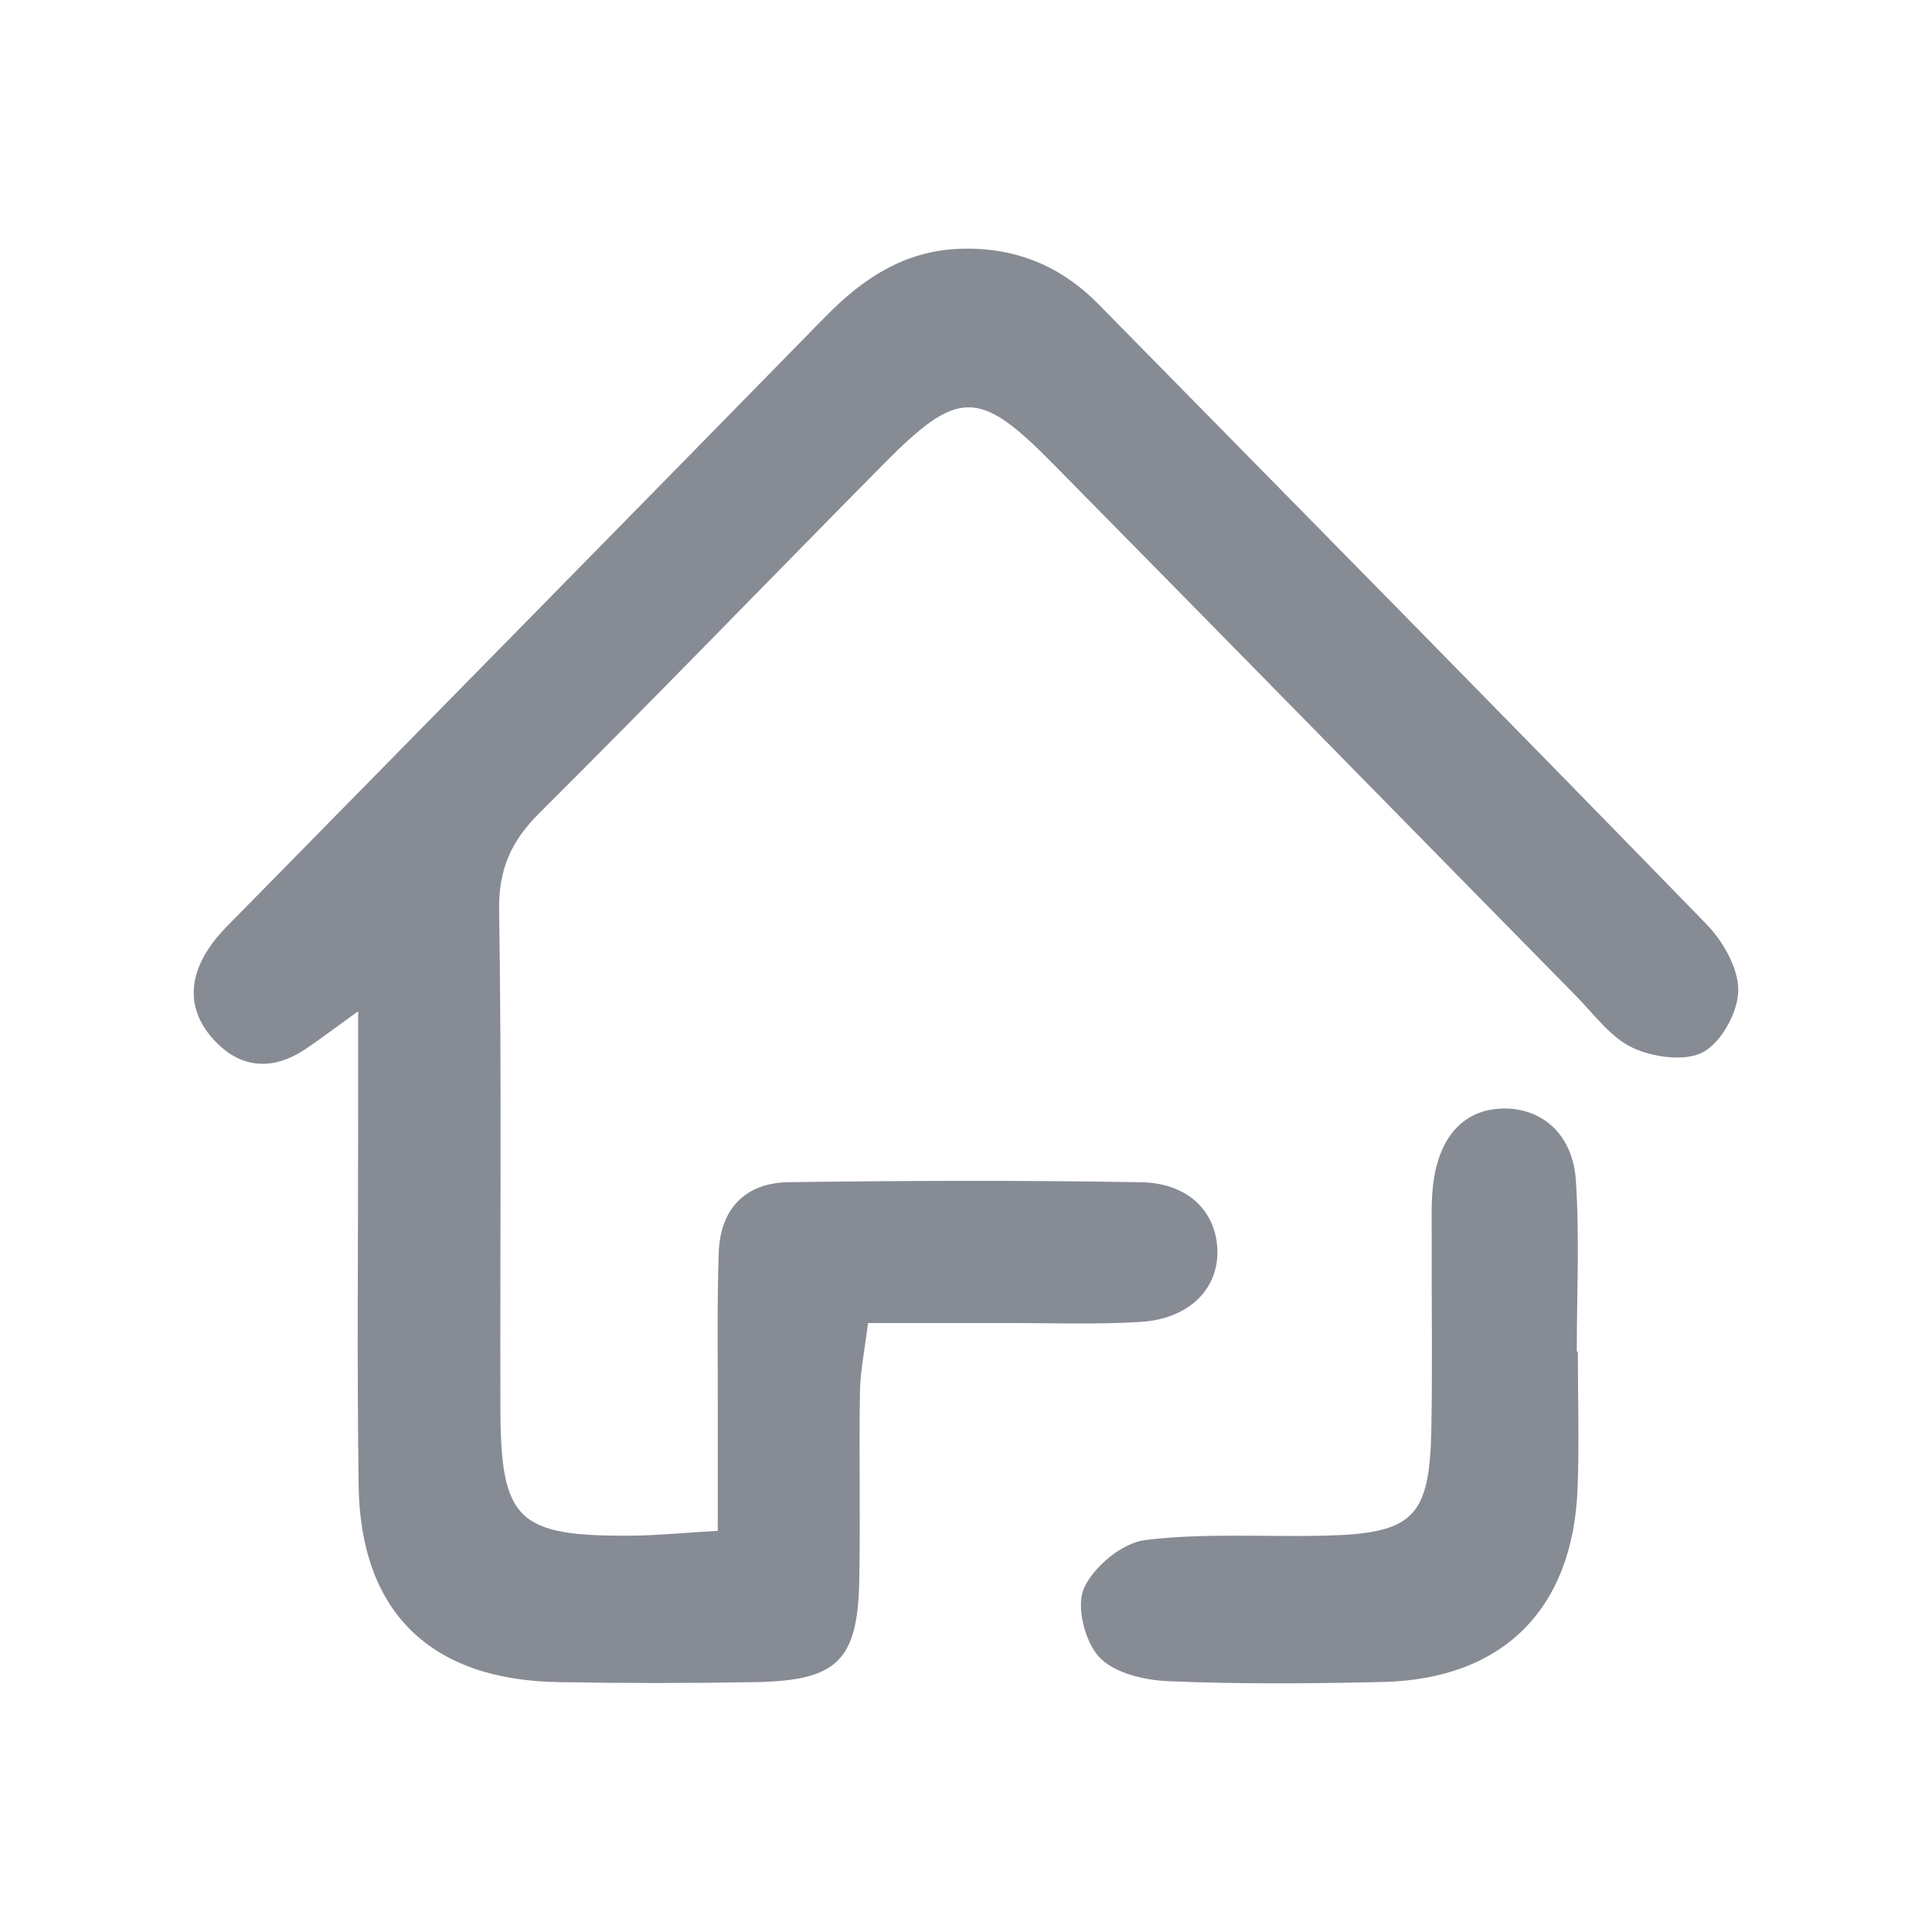
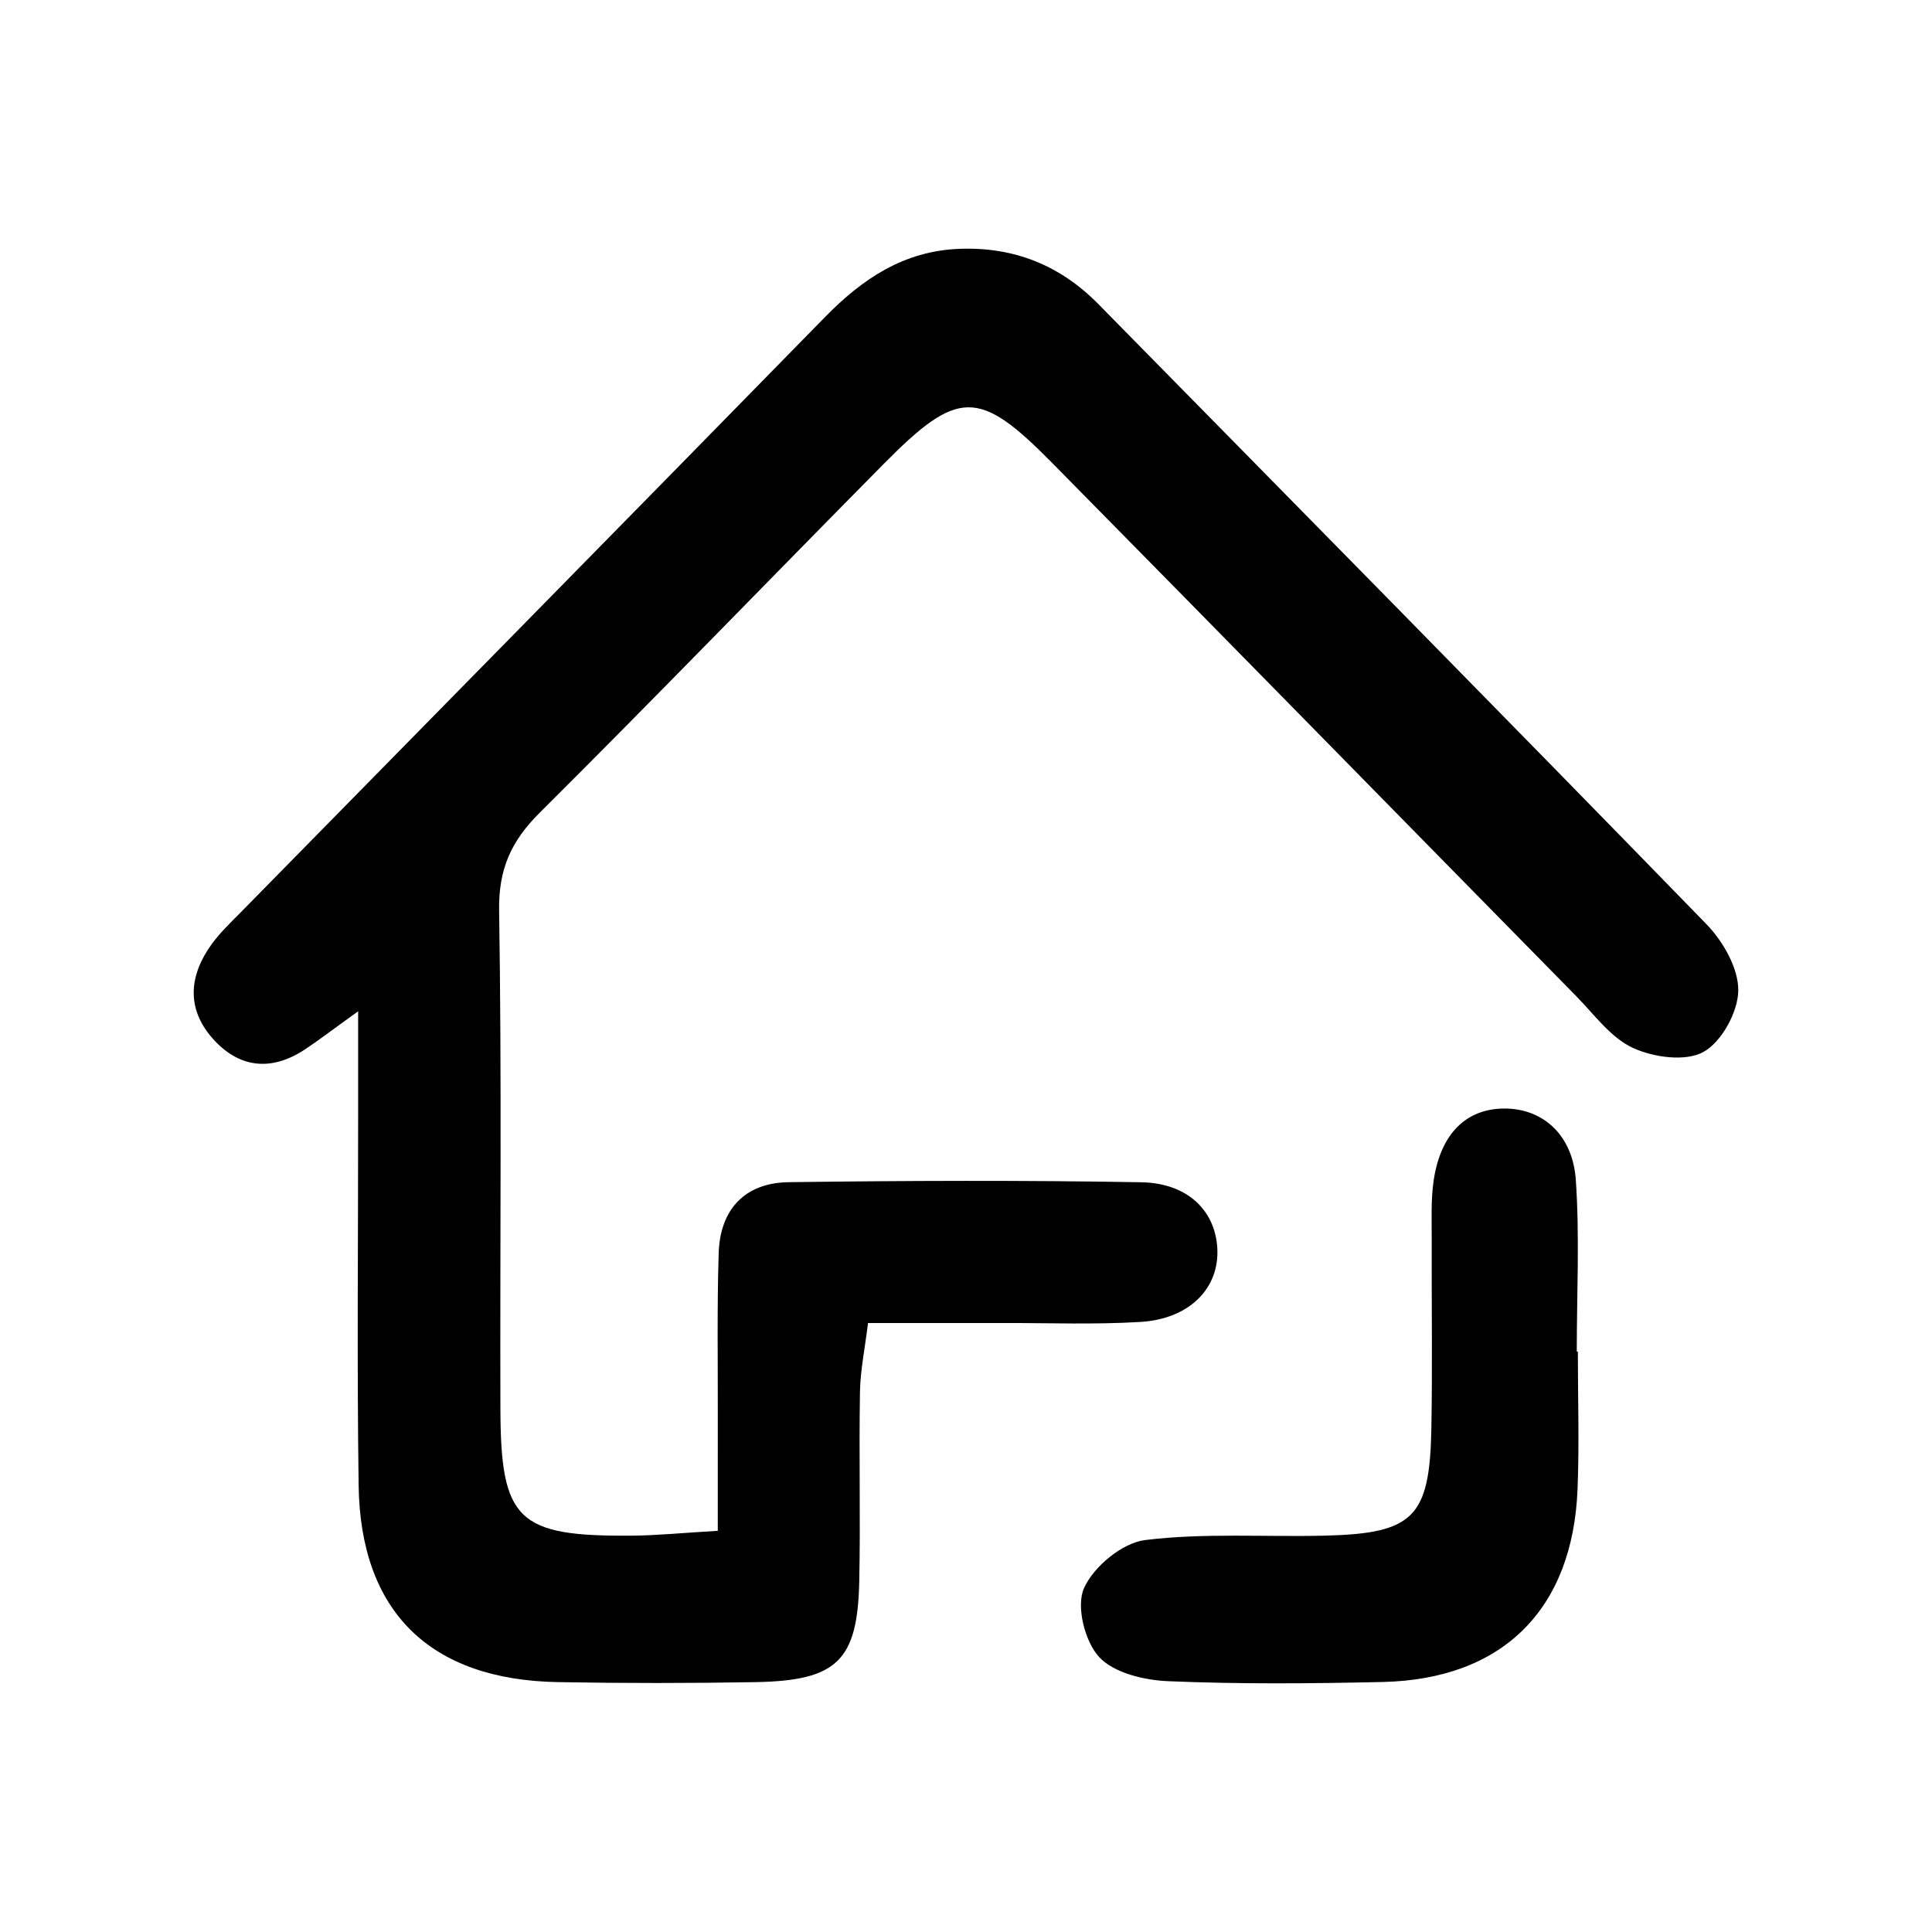
<svg xmlns="http://www.w3.org/2000/svg" t="1526025609566" class="icon" style="" viewBox="0 0 1024 1024" version="1.1" p-id="3996" width="128" height="128">
  <defs>
    <style type="text/css" />
  </defs>
-   <path d="M904.451 489.841C797.5 379.861 689.769 270.643 582.221 161.243c-20.269-20.618-44.739-30.486-73.8-29.355-29.351 1.143-51.26 15.841-71.075 36.091C334.304 273.291 230.942 378.288 127.724 483.426c-5.315 5.414-10.915 10.698-15.366 16.784-12.107 16.552-13.753 34.153 0.197 50.039 13.871 15.798 31.028 17.87 48.974 6.026 7.161-4.726 13.975-9.974 28.293-20.264 0 25.103-0.003 40.23 0.002 55.357 0.021 65.315-0.661 130.639 0.261 195.942 0.946 66.992 37.852 103.015 105.498 104.244 34.924 0.635 69.877 0.622 104.803 0.009 43.274-0.761 54.168-11.334 55.038-53.505 0.689-33.402-0.185-66.836 0.371-100.244 0.191-11.484 2.608-22.928 4.275-36.582 26.124 0 48.804 0.038 71.484-0.009 24.301-0.05 48.668 0.897 72.887-0.567 26.163-1.582 42.015-18.021 40.753-39.245-1.173-19.748-15.739-34.363-40.296-34.791-62.254-1.089-124.548-0.864-186.81-0.041-23.257 0.306-36.439 14.352-37.17 37.626-0.905 28.835-0.406 57.711-0.47 86.571-0.042 19.334-0.009 38.67-0.009 60.588-18.724 1.099-32.075 2.453-45.436 2.564-60.644 0.504-69.605-7.984-69.777-67.104-0.257-88.098 0.722-176.211-0.684-264.286-0.349-21.817 6.353-36.705 21.411-51.685C347.326 369.794 407.463 307.493 468.342 245.934c39.398-39.837 50.402-40.037 89.124-0.783 92.796 94.083 185.225 188.529 277.885 282.745 9.566 9.728 18.257 21.976 29.973 27.447 10.904 5.092 27.899 7.458 37.443 2.263 9.677-5.27 18.42-21.209 18.555-32.58C921.461 513.242 913.268 498.909 904.451 489.841z" p-id="3997" fill="#878B94" />
-   <path d="M835.718 716.356c0-30.319 1.567-60.746-0.497-90.922-1.647-24.08-17.63-37.854-37.659-37.891-20.27-0.037-33.939 13.145-37.668 37.976-1.564 10.412-1.016 21.173-1.054 31.777-0.12 33.359 0.429 66.726-0.193 100.073-0.876 46.887-9.485 55.399-56.368 56.554-31.818 0.785-63.939-1.524-95.337 2.334-12.121 1.489-27.311 14.097-32.406 25.518-4.257 9.542 0.404 28.219 8.026 36.476 7.834 8.487 23.914 12.286 36.608 12.818 37.841 1.592 75.807 1.28 113.694 0.42 63.584-1.444 100.788-38.437 103.279-102.354 0.943-24.224 0.153-48.515 0.153-72.775C836.104 716.357 835.91 716.357 835.718 716.356z" p-id="3998" fill="#878B94" />
+   <path d="M904.451 489.841C797.5 379.861 689.769 270.643 582.221 161.243c-20.269-20.618-44.739-30.486-73.8-29.355-29.351 1.143-51.26 15.841-71.075 36.091C334.304 273.291 230.942 378.288 127.724 483.426c-5.315 5.414-10.915 10.698-15.366 16.784-12.107 16.552-13.753 34.153 0.197 50.039 13.871 15.798 31.028 17.87 48.974 6.026 7.161-4.726 13.975-9.974 28.293-20.264 0 25.103-0.003 40.23 0.002 55.357 0.021 65.315-0.661 130.639 0.261 195.942 0.946 66.992 37.852 103.015 105.498 104.244 34.924 0.635 69.877 0.622 104.803 0.009 43.274-0.761 54.168-11.334 55.038-53.505 0.689-33.402-0.185-66.836 0.371-100.244 0.191-11.484 2.608-22.928 4.275-36.582 26.124 0 48.804 0.038 71.484-0.009 24.301-0.05 48.668 0.897 72.887-0.567 26.163-1.582 42.015-18.021 40.753-39.245-1.173-19.748-15.739-34.363-40.296-34.791-62.254-1.089-124.548-0.864-186.81-0.041-23.257 0.306-36.439 14.352-37.17 37.626-0.905 28.835-0.406 57.711-0.47 86.571-0.042 19.334-0.009 38.67-0.009 60.588-18.724 1.099-32.075 2.453-45.436 2.564-60.644 0.504-69.605-7.984-69.777-67.104-0.257-88.098 0.722-176.211-0.684-264.286-0.349-21.817 6.353-36.705 21.411-51.685C347.326 369.794 407.463 307.493 468.342 245.934c39.398-39.837 50.402-40.037 89.124-0.783 92.796 94.083 185.225 188.529 277.885 282.745 9.566 9.728 18.257 21.976 29.973 27.447 10.904 5.092 27.899 7.458 37.443 2.263 9.677-5.27 18.42-21.209 18.555-32.58C921.461 513.242 913.268 498.909 904.451 489.841z" p-id="3997" fill="" />
+   <path d="M835.718 716.356c0-30.319 1.567-60.746-0.497-90.922-1.647-24.08-17.63-37.854-37.659-37.891-20.27-0.037-33.939 13.145-37.668 37.976-1.564 10.412-1.016 21.173-1.054 31.777-0.12 33.359 0.429 66.726-0.193 100.073-0.876 46.887-9.485 55.399-56.368 56.554-31.818 0.785-63.939-1.524-95.337 2.334-12.121 1.489-27.311 14.097-32.406 25.518-4.257 9.542 0.404 28.219 8.026 36.476 7.834 8.487 23.914 12.286 36.608 12.818 37.841 1.592 75.807 1.28 113.694 0.42 63.584-1.444 100.788-38.437 103.279-102.354 0.943-24.224 0.153-48.515 0.153-72.775C836.104 716.357 835.91 716.357 835.718 716.356z" p-id="3998" fill="" />
</svg>
